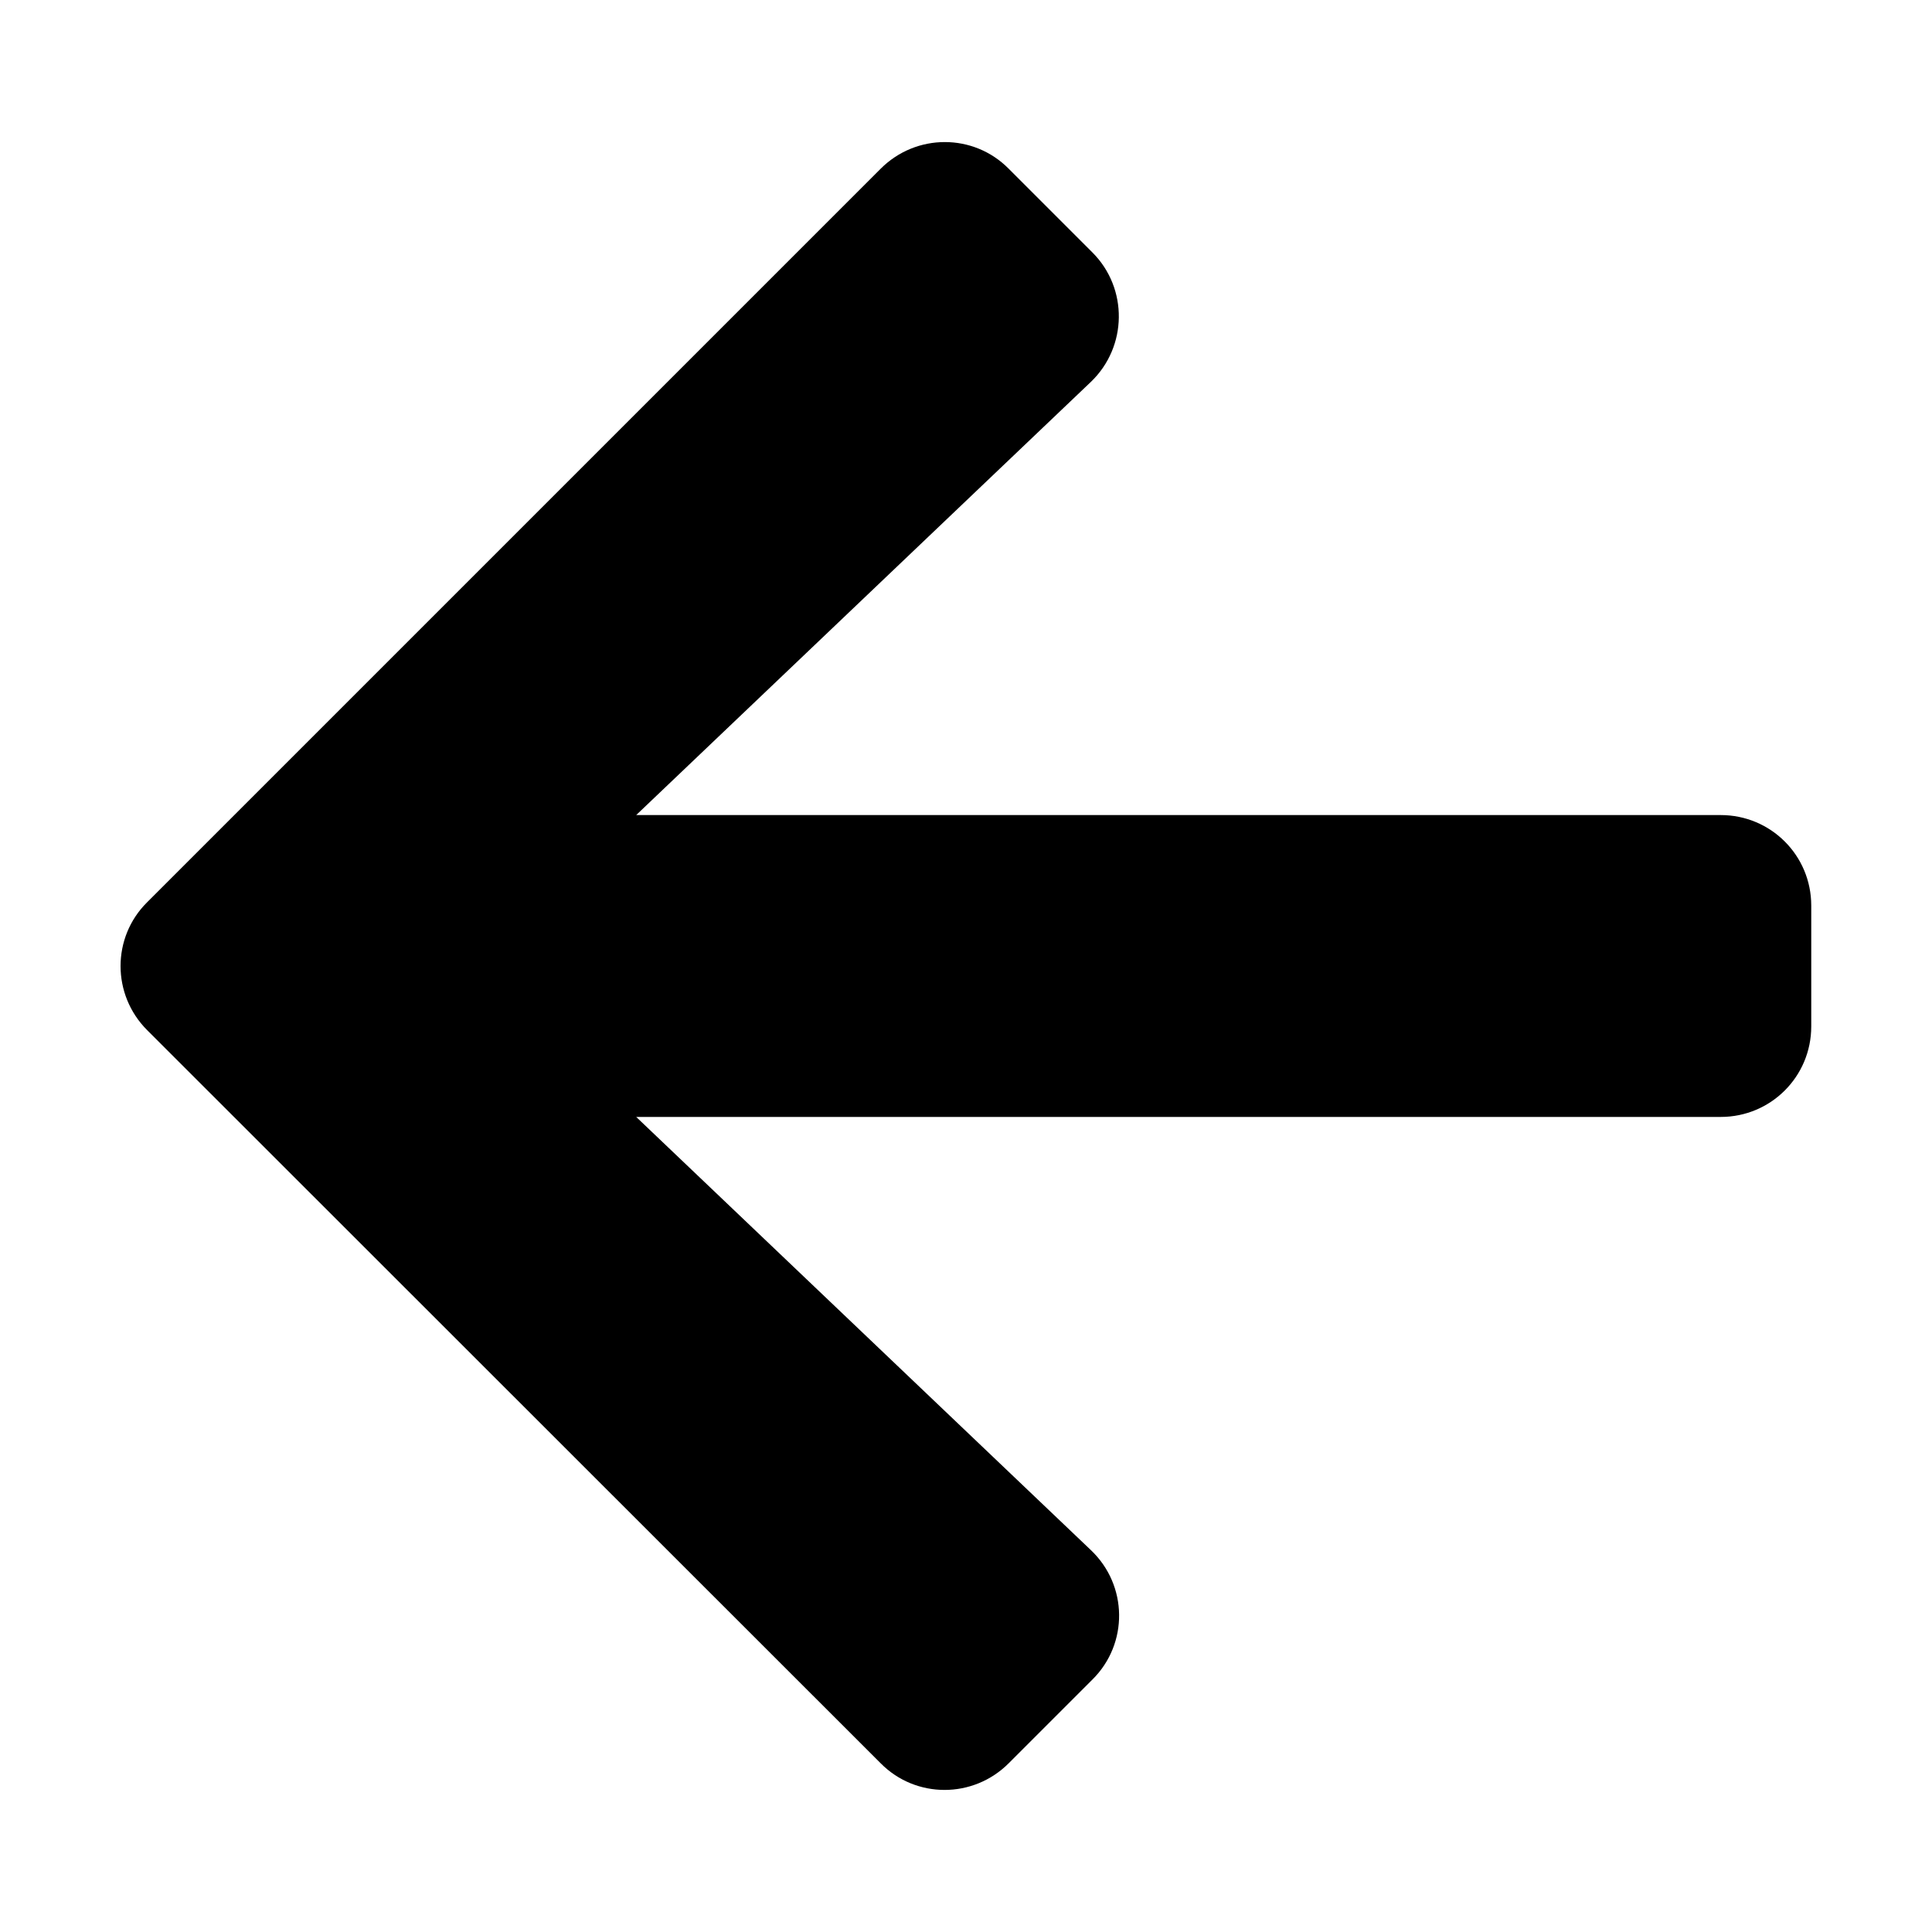
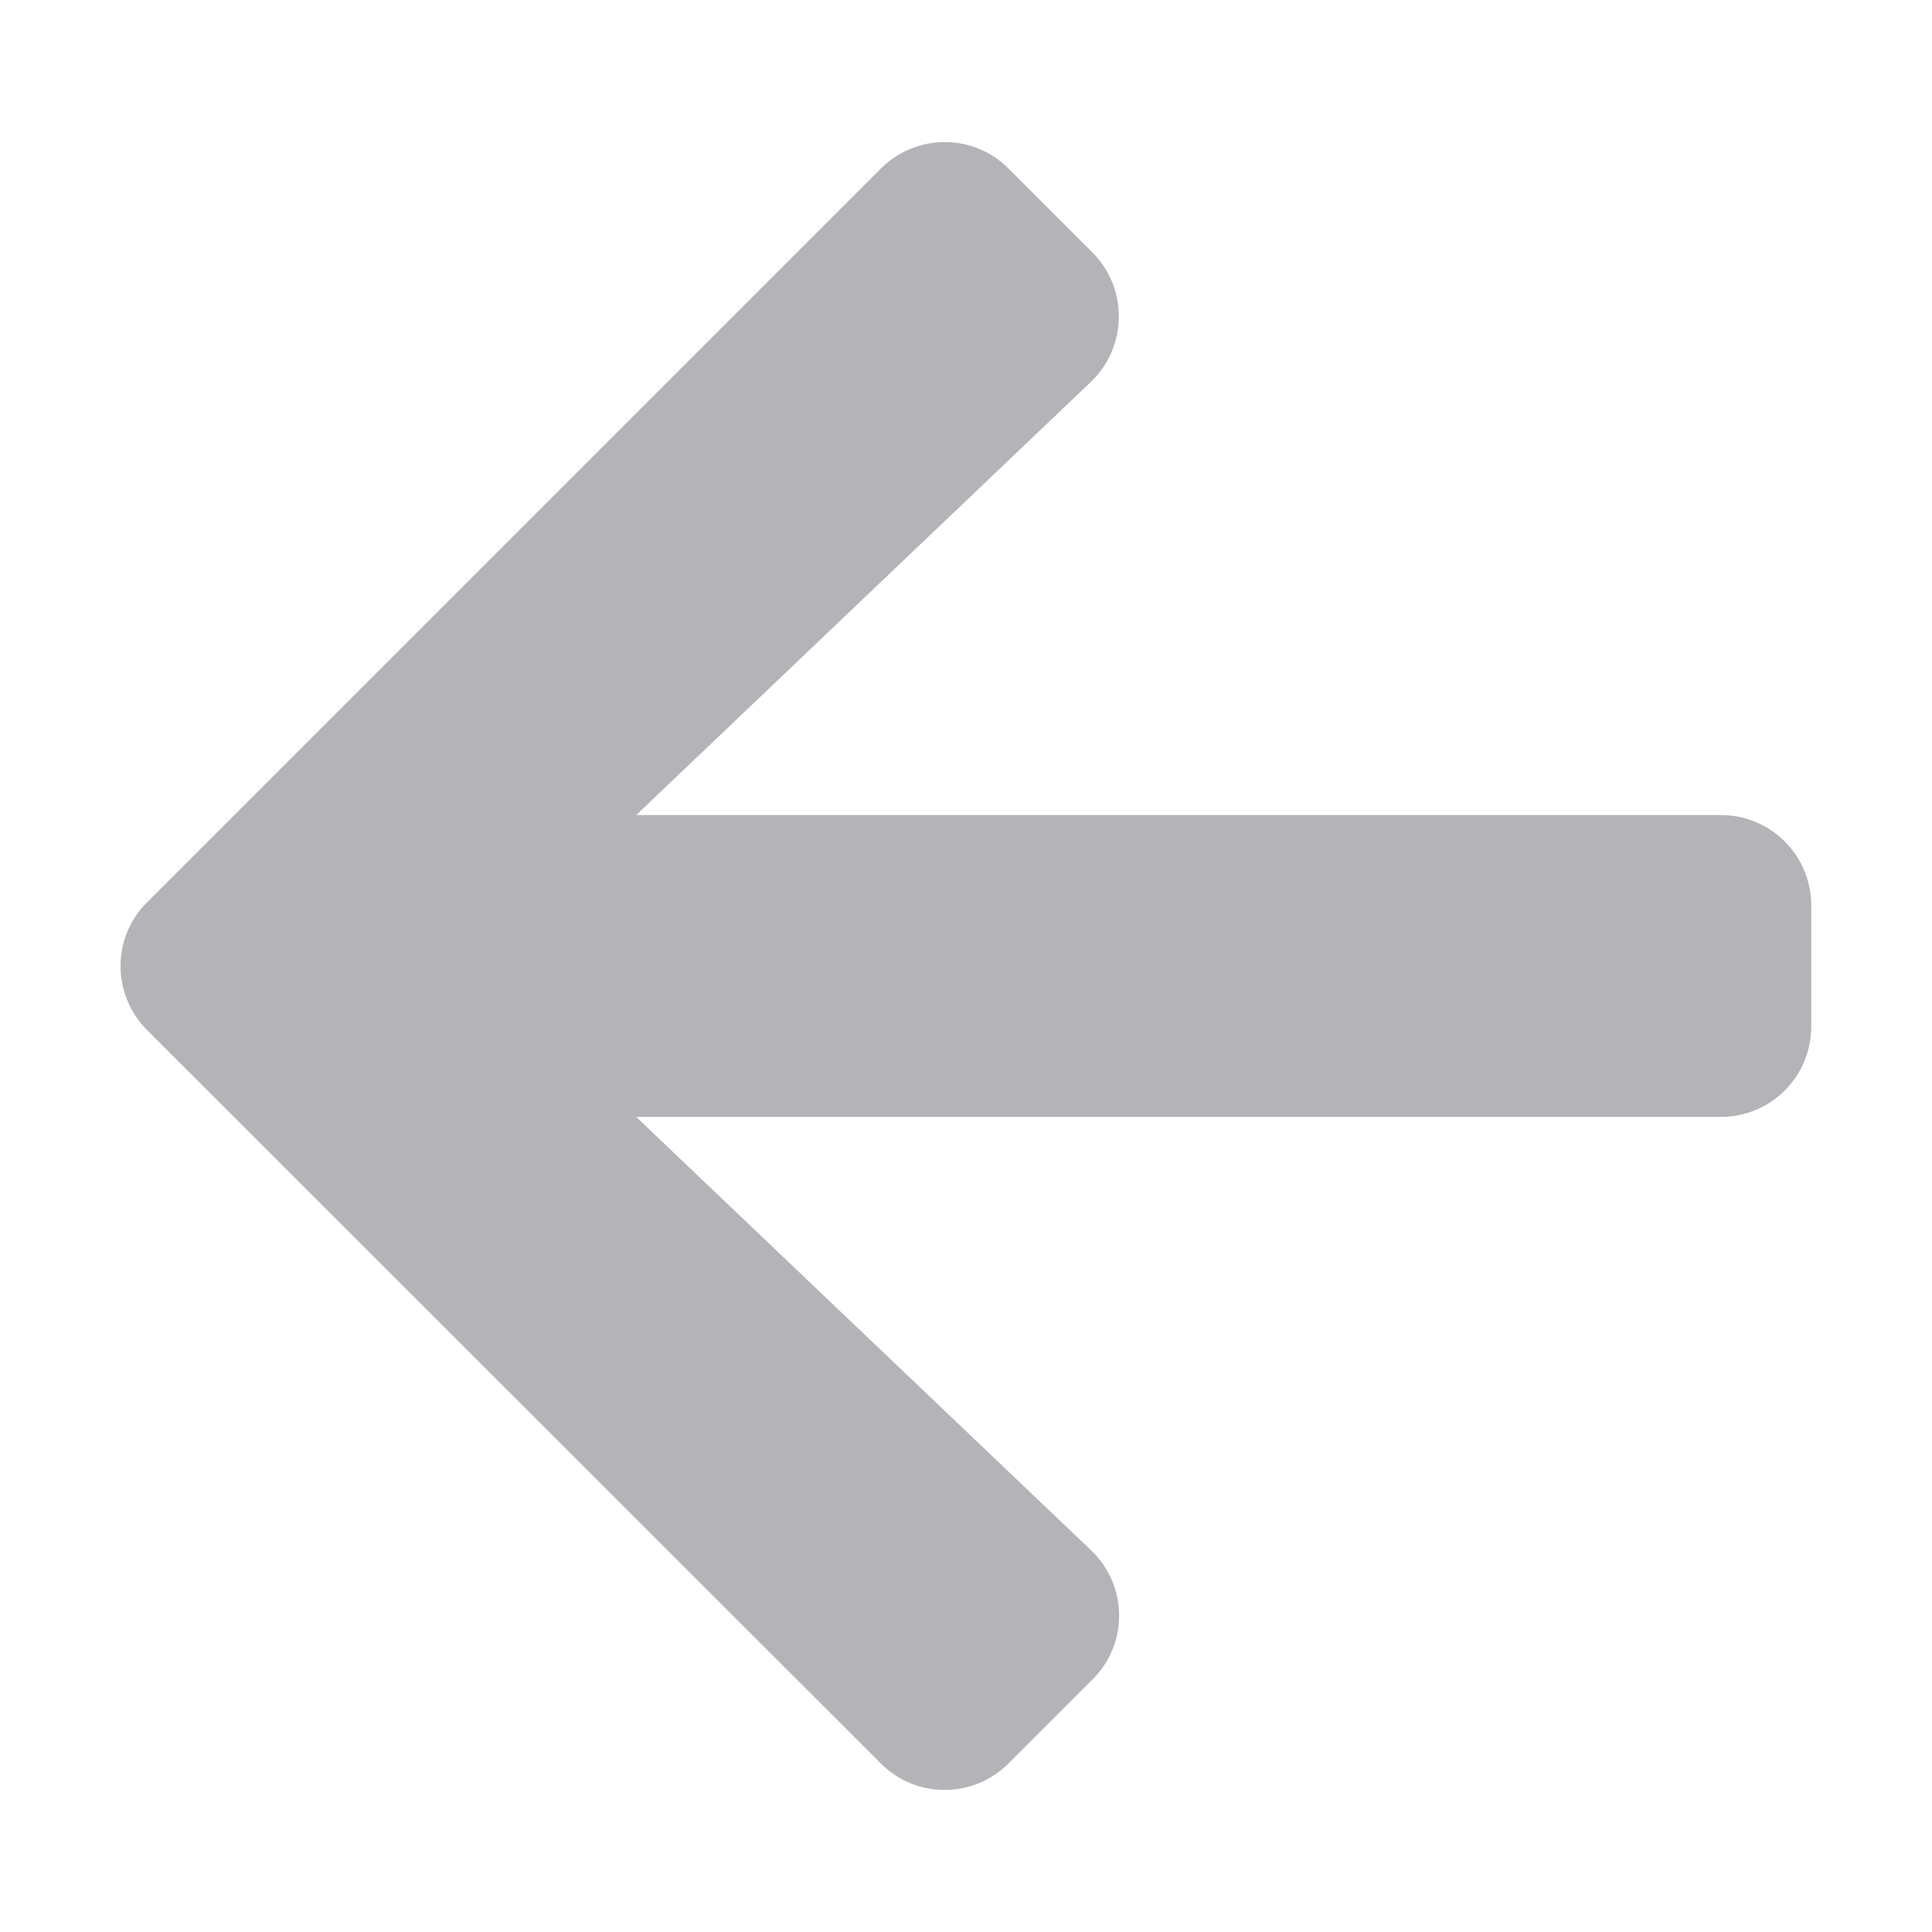
- <svg xmlns="http://www.w3.org/2000/svg" stroke="currentColor" fill="currentColor" stroke-width="0" viewBox="0 0 448 512" height="1em" width="1em">
+ <svg xmlns="http://www.w3.org/2000/svg" stroke="currentColor" fill="hsl(240, 3%, 68%, 0.9)" stroke-width="0" viewBox="0 0 448 512" height="1em" width="1em">
  <path d="M257.5 445.1l-22.2 22.2c-9.4 9.4-24.6 9.4-33.9 0L7 273c-9.4-9.4-9.4-24.6 0-33.9L201.4 44.7c9.4-9.4 24.6-9.4 33.9 0l22.2 22.2c9.5 9.5 9.3 25-.4 34.3L136.6 216H424c13.3 0 24 10.7 24 24v32c0 13.3-10.7 24-24 24H136.6l120.5 114.8c9.8 9.3 10 24.8.4 34.3z" />
</svg>
